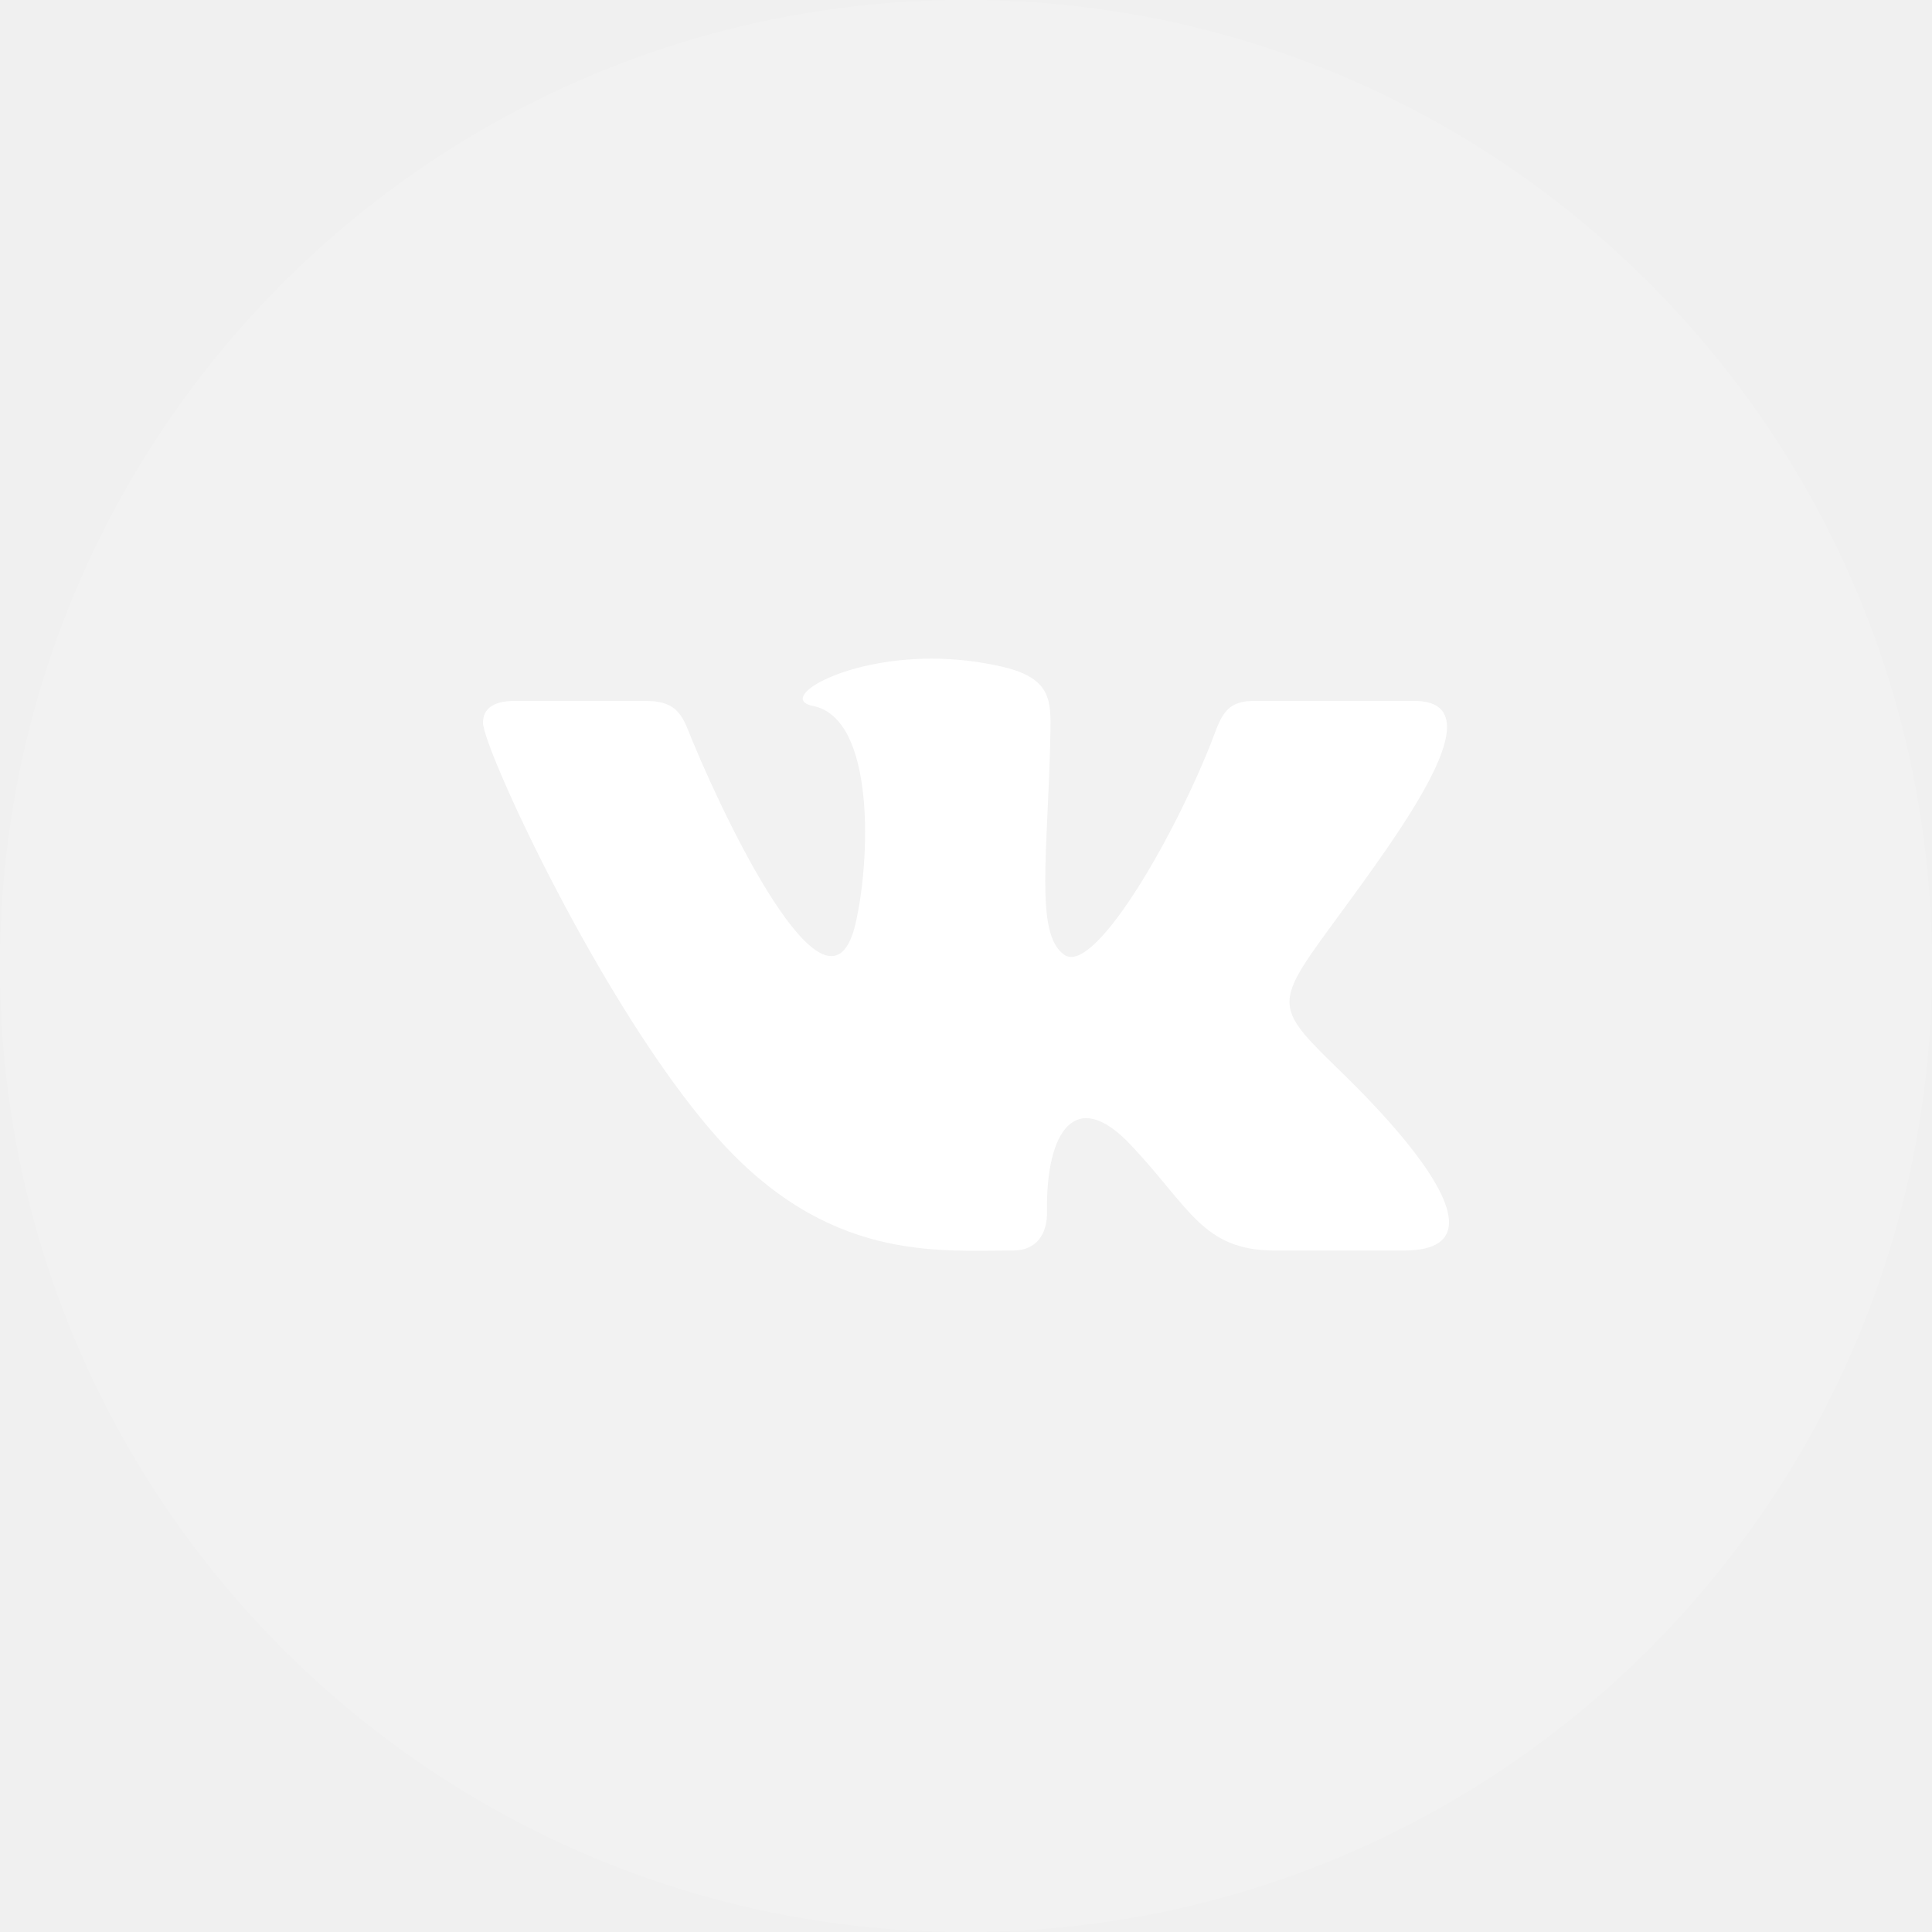
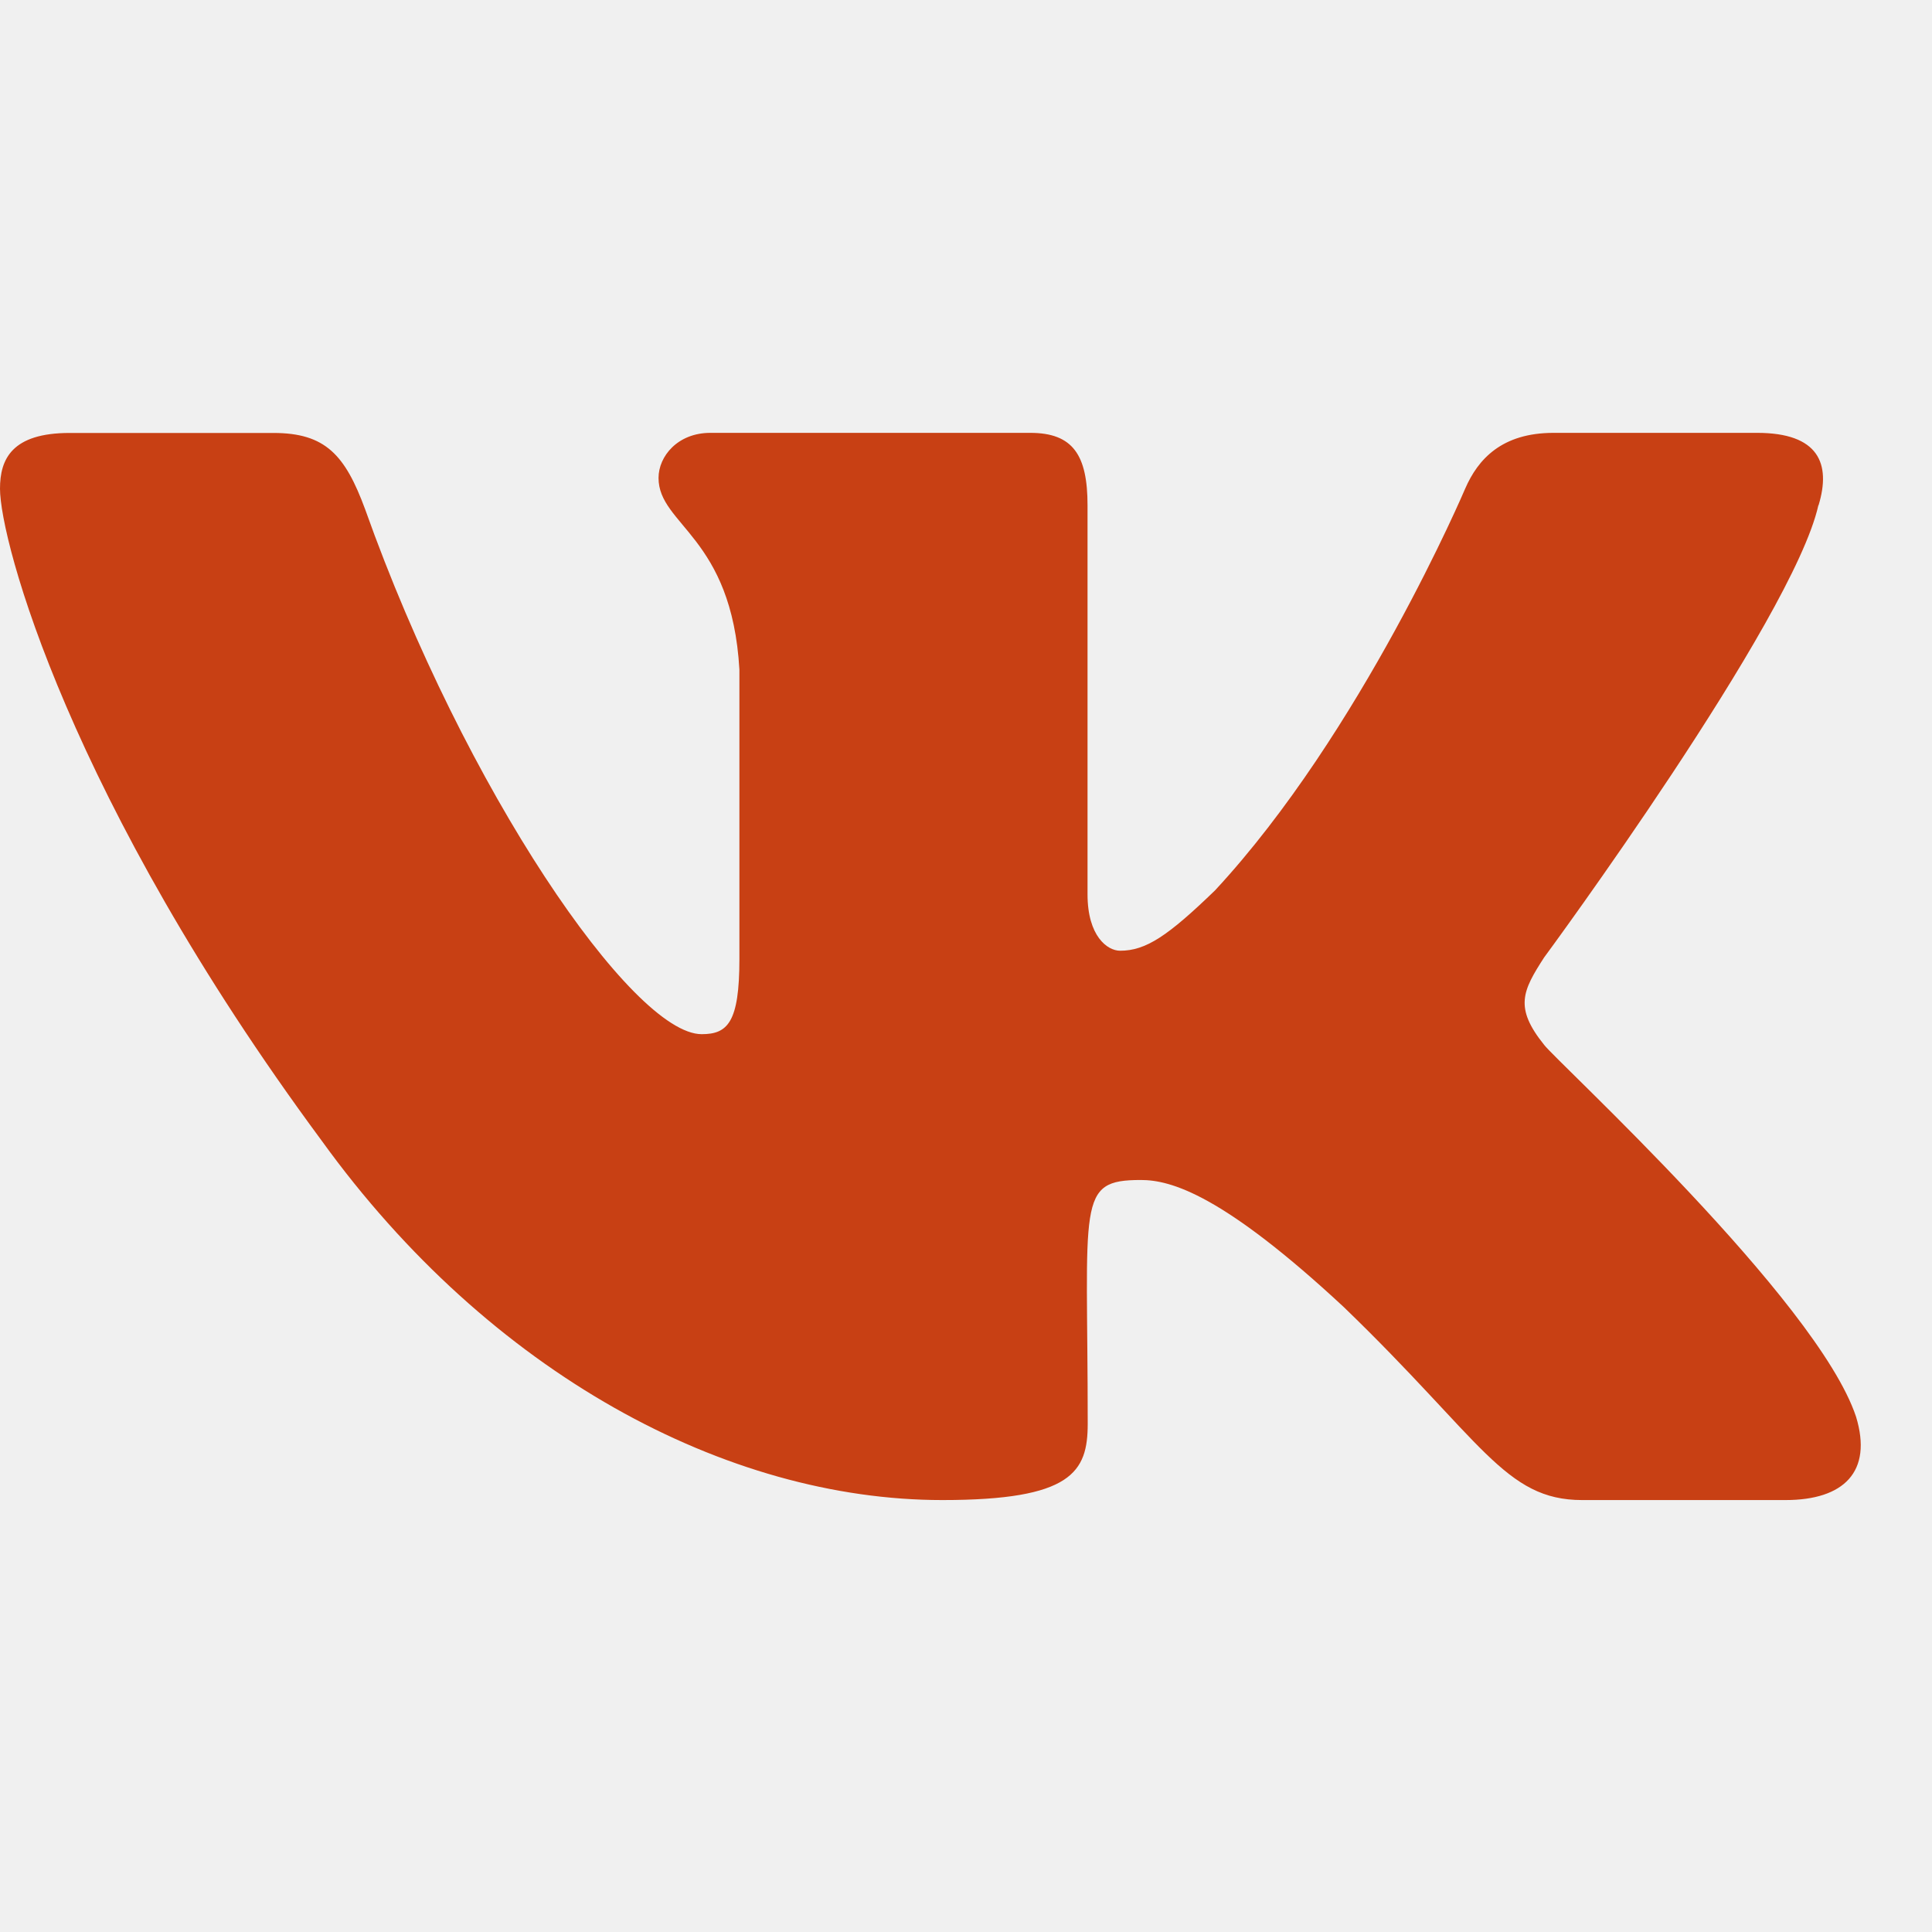
- <svg xmlns="http://www.w3.org/2000/svg" width="44" height="44" viewBox="0 0 44 44" fill="none">
-   <path d="M0 22C0 9.85 9.85 0 22 0C34.15 0 44 9.85 44 22C44 34.15 34.15 44 22 44C9.85 44 0 34.15 0 22Z" fill="white" fill-opacity="0.15" />
-   <path d="M23.065 28.48C23.623 28.48 23.851 28.089 23.845 27.599C23.816 25.752 24.499 24.758 25.732 26.054C27.096 27.487 27.378 28.48 29.035 28.48H31.968C32.709 28.48 33 28.23 33 27.837C33 27.005 31.698 25.538 30.594 24.461C29.048 22.954 28.976 22.918 30.307 21.103C31.958 18.85 34.117 15.963 32.207 15.963H28.558C27.85 15.963 27.799 16.382 27.547 17.006C26.635 19.267 24.902 22.196 24.243 21.748C23.555 21.28 23.87 19.43 23.923 16.68C23.936 15.954 23.933 15.456 22.877 15.197C22.3 15.058 21.739 15 21.219 15C19.135 15 17.698 15.918 18.515 16.078C19.954 16.36 19.816 19.634 19.481 21.048C18.896 23.511 16.698 19.099 15.782 16.901C15.561 16.374 15.493 15.963 14.705 15.963H11.721C11.27 15.963 11 16.117 11 16.46C11 17.04 13.713 22.933 16.304 25.872C18.83 28.737 21.327 28.48 23.065 28.48Z" fill="white" />
+ <svg xmlns="http://www.w3.org/2000/svg" width="21" height="21" viewBox="0 0 21 21" fill="none">
+   <g clip-path="url(#clip0_23_999)">
+     <path d="M16.784 11.357C16.457 10.951 16.55 10.77 16.784 10.407C16.788 10.403 19.487 6.736 19.765 5.492L19.767 5.492C19.905 5.038 19.767 4.705 19.099 4.705H16.887C16.324 4.705 16.065 4.991 15.926 5.311C15.926 5.311 14.8 7.961 13.207 9.678C12.693 10.175 12.455 10.334 12.175 10.334C12.036 10.334 11.821 10.175 11.821 9.721V5.492C11.821 4.948 11.664 4.705 11.198 4.705H7.721C7.367 4.705 7.158 4.959 7.158 5.195C7.158 5.71 7.954 5.829 8.037 7.279V10.425C8.037 11.114 7.909 11.241 7.627 11.241C6.875 11.241 5.051 8.58 3.969 5.536C3.751 4.945 3.538 4.706 2.971 4.706H0.758C0.127 4.706 0 4.992 0 5.312C0 5.877 0.752 8.686 3.496 12.398C5.325 14.932 7.9 16.305 10.243 16.305C11.651 16.305 11.823 16 11.823 15.476C11.823 13.055 11.696 12.826 12.401 12.826C12.728 12.826 13.291 12.985 14.606 14.207C16.108 15.656 16.355 16.305 17.197 16.305H19.408C20.038 16.305 20.358 16 20.174 15.398C19.753 14.133 16.912 11.531 16.784 11.357Z" fill="#C84014" />
+   </g>
+   <defs>
+     <clipPath id="clip0_23_999">
+       <rect width="20.226" height="19.885" fill="white" transform="translate(0 0.5625)" />
+     </clipPath>
+   </defs>
</svg>
